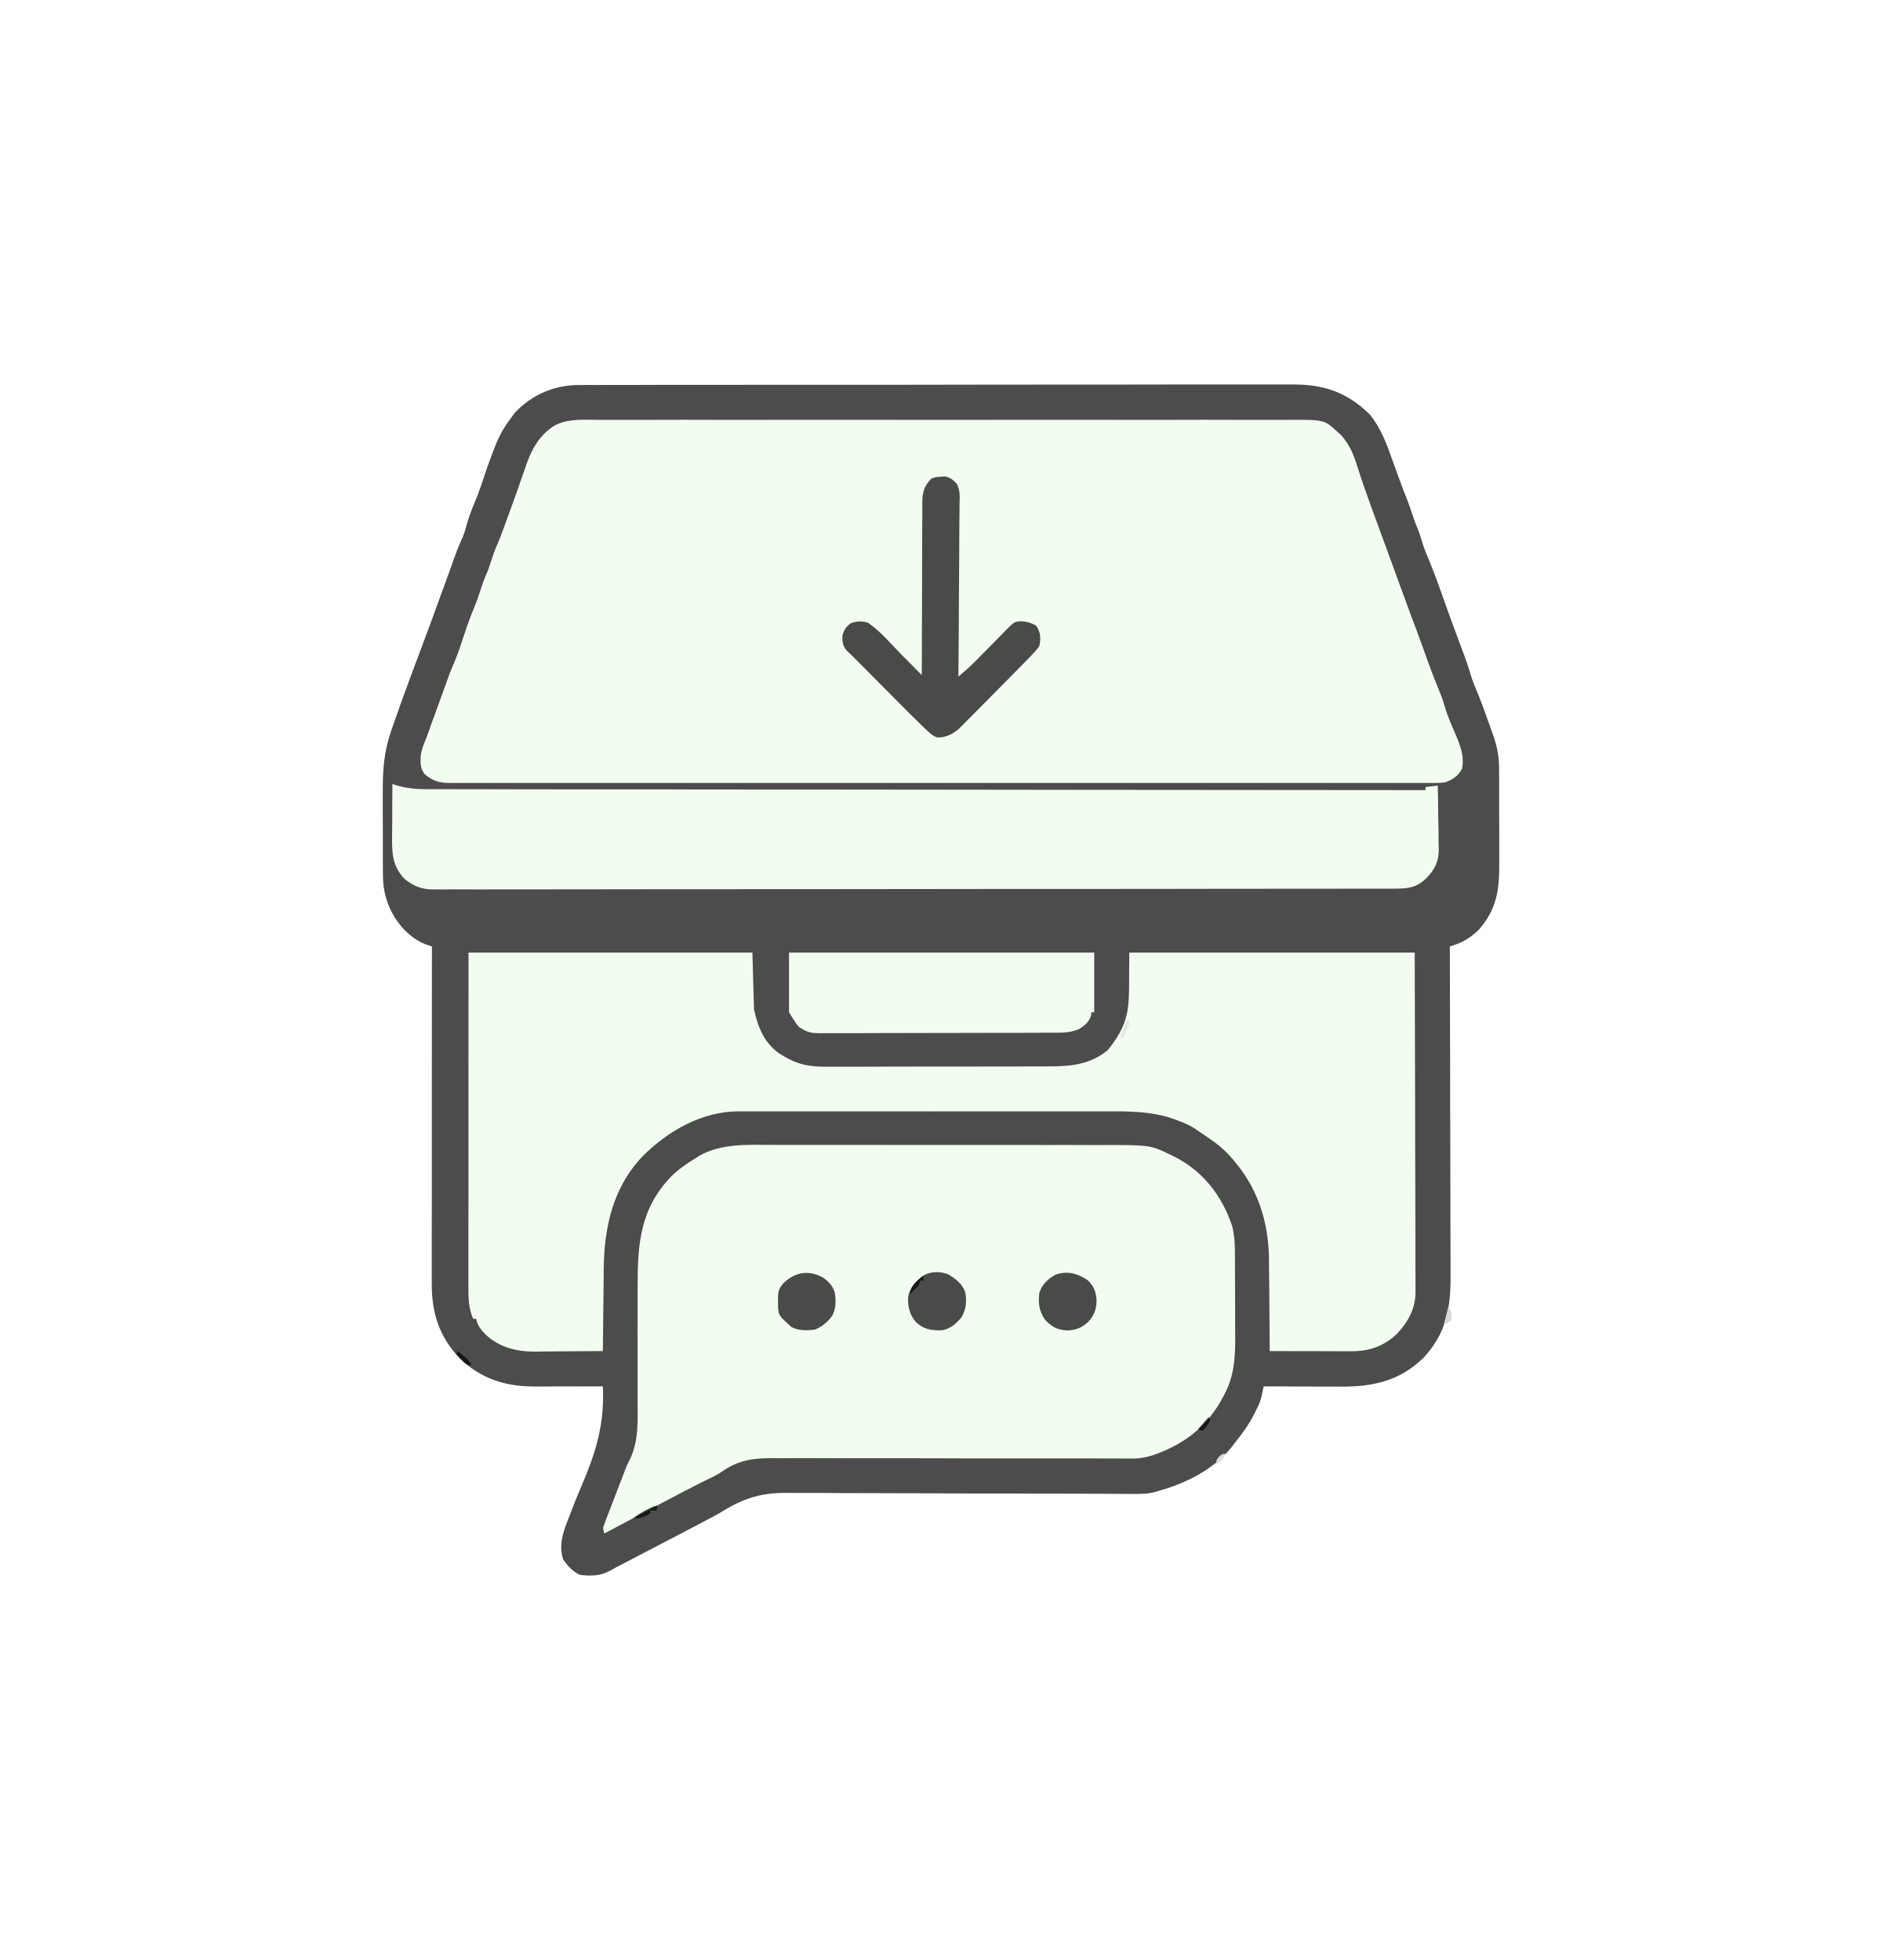
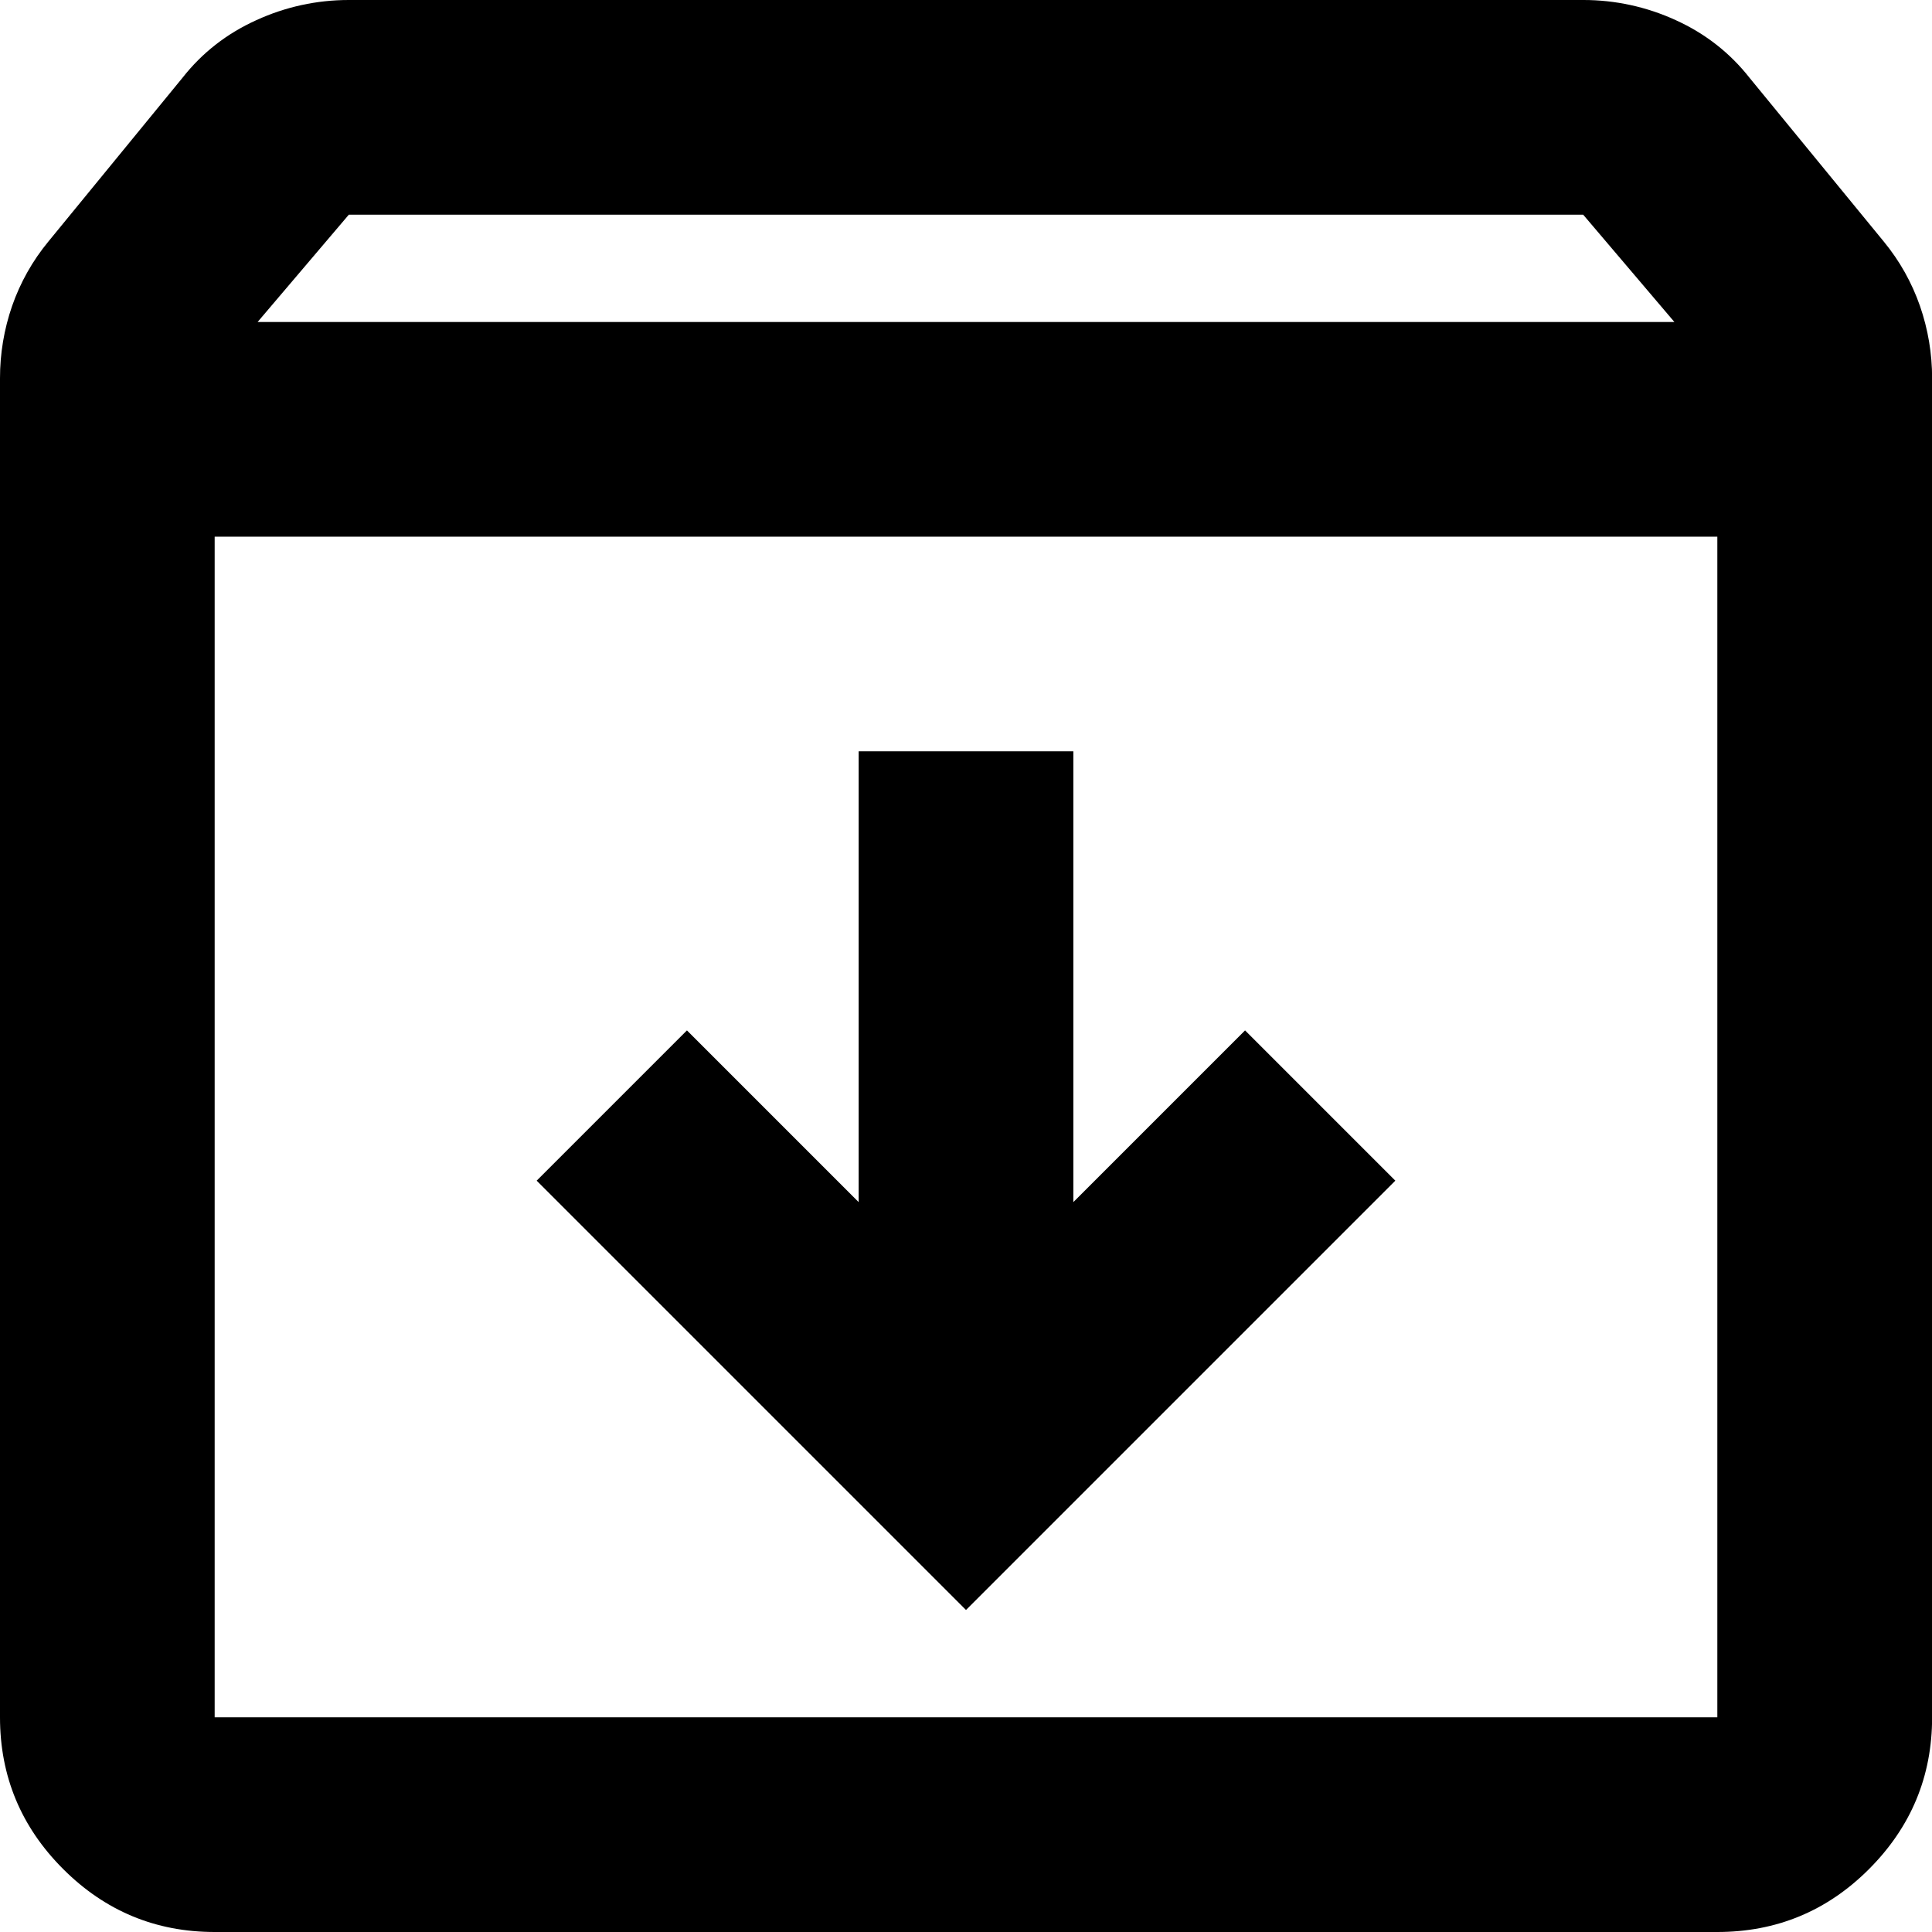
- <svg xmlns="http://www.w3.org/2000/svg" width="24" height="25" viewBox="0 0 24 25" fill="none">
-   <path d="M7.392 4.911C7.416 4.911 7.416 4.911 7.441 4.911C7.495 4.91 7.55 4.91 7.604 4.911C7.644 4.91 7.683 4.91 7.723 4.91C7.831 4.91 7.94 4.91 8.048 4.91C8.165 4.91 8.282 4.91 8.399 4.909C8.642 4.909 8.884 4.909 9.127 4.909C9.14 4.909 9.153 4.909 9.166 4.909C9.186 4.909 9.186 4.909 9.206 4.909C9.353 4.909 9.499 4.909 9.646 4.908C10.088 4.908 10.531 4.908 10.973 4.908C10.987 4.908 11.001 4.908 11.016 4.908C11.073 4.908 11.131 4.908 11.188 4.908C11.231 4.908 11.274 4.908 11.317 4.908C11.339 4.908 11.339 4.908 11.361 4.908C11.808 4.908 12.256 4.907 12.704 4.906C13.207 4.906 13.71 4.905 14.214 4.905C14.268 4.905 14.321 4.905 14.375 4.905C14.388 4.905 14.401 4.905 14.415 4.905C14.627 4.905 14.84 4.905 15.052 4.904C15.266 4.904 15.48 4.904 15.694 4.904C15.809 4.904 15.925 4.904 16.041 4.904C16.146 4.903 16.253 4.903 16.359 4.904C16.397 4.904 16.435 4.904 16.473 4.904C16.876 4.901 17.176 4.998 17.47 5.289C17.614 5.467 17.686 5.67 17.762 5.884C17.778 5.929 17.794 5.974 17.811 6.02C17.821 6.049 17.832 6.078 17.843 6.107C17.876 6.2 17.911 6.291 17.948 6.382C17.969 6.435 17.986 6.488 18.004 6.542C18.024 6.606 18.046 6.666 18.072 6.727C18.094 6.78 18.111 6.829 18.127 6.884C18.154 6.979 18.19 7.068 18.229 7.158C18.307 7.348 18.375 7.542 18.443 7.736C18.474 7.822 18.505 7.907 18.536 7.993C18.545 8.016 18.545 8.016 18.554 8.04C18.582 8.116 18.61 8.192 18.638 8.267C18.685 8.39 18.729 8.513 18.765 8.639C18.782 8.693 18.803 8.743 18.825 8.795C18.881 8.929 18.931 9.065 18.979 9.203C18.988 9.226 18.996 9.25 19.005 9.274C19.013 9.298 19.021 9.321 19.03 9.345C19.037 9.365 19.044 9.386 19.052 9.407C19.096 9.543 19.117 9.66 19.117 9.802C19.117 9.819 19.117 9.836 19.117 9.853C19.118 9.907 19.118 9.962 19.118 10.017C19.118 10.055 19.118 10.094 19.118 10.132C19.118 10.212 19.118 10.292 19.118 10.372C19.118 10.475 19.118 10.577 19.119 10.679C19.119 10.758 19.119 10.838 19.119 10.917C19.119 10.954 19.119 10.992 19.119 11.03C19.121 11.357 19.081 11.611 18.854 11.863C18.743 11.969 18.636 12.031 18.489 12.072C18.489 12.107 18.489 12.107 18.489 12.143C18.491 12.7 18.492 13.257 18.493 13.814C18.493 13.882 18.493 13.951 18.493 14.02C18.493 14.033 18.493 14.047 18.493 14.061C18.494 14.282 18.494 14.503 18.495 14.724C18.496 14.951 18.496 15.178 18.496 15.404C18.496 15.532 18.497 15.659 18.497 15.786C18.498 15.906 18.498 16.026 18.498 16.146C18.498 16.19 18.498 16.234 18.498 16.278C18.501 16.689 18.44 17.015 18.147 17.325C17.836 17.622 17.496 17.69 17.08 17.687C17.052 17.687 17.024 17.687 16.996 17.686C16.923 17.686 16.85 17.686 16.777 17.686C16.703 17.685 16.628 17.685 16.553 17.685C16.407 17.684 16.261 17.684 16.115 17.683C16.112 17.695 16.11 17.706 16.107 17.719C16.104 17.734 16.101 17.75 16.097 17.766C16.094 17.782 16.091 17.797 16.087 17.813C16.07 17.884 16.04 17.947 16.006 18.012C16 18.025 15.993 18.038 15.986 18.052C15.919 18.181 15.837 18.293 15.745 18.406C15.736 18.419 15.727 18.431 15.717 18.444C15.496 18.732 15.132 18.916 14.791 19.012C14.757 19.023 14.757 19.023 14.722 19.033C14.624 19.057 14.53 19.056 14.429 19.055C14.409 19.055 14.389 19.055 14.368 19.055C14.3 19.055 14.232 19.055 14.164 19.054C14.115 19.054 14.067 19.054 14.018 19.053C13.927 19.053 13.835 19.053 13.744 19.052C13.564 19.051 13.384 19.051 13.204 19.051C13.176 19.051 13.147 19.051 13.119 19.051C13.061 19.051 13.004 19.051 12.946 19.05C12.799 19.05 12.651 19.05 12.503 19.05C12.489 19.05 12.474 19.05 12.458 19.05C12.219 19.049 11.98 19.048 11.741 19.047C11.494 19.046 11.248 19.045 11.001 19.045C10.85 19.045 10.698 19.045 10.547 19.043C10.43 19.042 10.313 19.043 10.197 19.043C10.149 19.043 10.102 19.043 10.054 19.042C9.724 19.037 9.497 19.102 9.215 19.276C9.141 19.321 9.064 19.361 8.987 19.401C8.957 19.417 8.927 19.433 8.897 19.449C8.756 19.523 8.614 19.597 8.472 19.671C8.305 19.758 8.137 19.845 7.97 19.933C7.937 19.951 7.904 19.968 7.87 19.985C7.841 20.001 7.811 20.017 7.782 20.033C7.655 20.102 7.54 20.105 7.396 20.088C7.3 20.044 7.243 19.977 7.182 19.892C7.125 19.716 7.175 19.558 7.24 19.392C7.249 19.37 7.257 19.348 7.266 19.325C7.314 19.198 7.364 19.073 7.418 18.949C7.604 18.511 7.71 18.161 7.688 17.683C7.675 17.683 7.662 17.683 7.649 17.683C7.516 17.683 7.382 17.684 7.249 17.684C7.199 17.684 7.149 17.684 7.099 17.684C7.028 17.685 6.956 17.685 6.884 17.685C6.862 17.685 6.84 17.685 6.817 17.685C6.445 17.685 6.139 17.589 5.865 17.328C5.604 17.055 5.505 16.75 5.506 16.379C5.506 16.36 5.506 16.342 5.506 16.323C5.506 16.261 5.506 16.2 5.506 16.138C5.506 16.094 5.506 16.049 5.506 16.005C5.506 15.885 5.506 15.765 5.506 15.645C5.507 15.519 5.507 15.393 5.507 15.268C5.507 15.057 5.507 14.846 5.507 14.635C5.507 14.418 5.507 14.201 5.507 13.984C5.507 13.964 5.507 13.964 5.507 13.944C5.507 13.877 5.507 13.809 5.507 13.742C5.508 13.185 5.508 12.629 5.508 12.072C5.481 12.063 5.481 12.063 5.453 12.054C5.242 11.981 5.08 11.806 4.983 11.61C4.909 11.452 4.883 11.315 4.883 11.14C4.883 11.126 4.883 11.111 4.883 11.097C4.882 11.05 4.882 11.003 4.882 10.956C4.882 10.923 4.882 10.89 4.882 10.857C4.882 10.788 4.882 10.719 4.882 10.65C4.882 10.562 4.882 10.475 4.881 10.387C4.881 10.319 4.881 10.251 4.881 10.183C4.881 10.15 4.881 10.118 4.881 10.086C4.88 9.826 4.898 9.583 4.984 9.336C4.991 9.317 4.997 9.298 5.003 9.279C5.152 8.847 5.315 8.419 5.475 7.992C5.52 7.869 5.565 7.747 5.609 7.624C5.681 7.426 5.681 7.426 5.714 7.336C5.74 7.266 5.765 7.197 5.789 7.126C5.823 7.032 5.859 6.941 5.901 6.85C5.925 6.794 5.94 6.735 5.956 6.676C5.985 6.578 6.021 6.484 6.061 6.39C6.109 6.274 6.149 6.157 6.187 6.038C6.207 5.978 6.228 5.918 6.251 5.859C6.265 5.822 6.279 5.785 6.292 5.748C6.35 5.591 6.416 5.459 6.52 5.327C6.535 5.306 6.549 5.286 6.564 5.265C6.787 5.031 7.072 4.909 7.392 4.911Z" fill="black" fill-opacity="0.7" />
-   <path d="M7.624 5.355C7.664 5.355 7.703 5.355 7.743 5.355C7.85 5.355 7.958 5.355 8.066 5.355C8.183 5.355 8.299 5.355 8.416 5.355C8.631 5.354 8.846 5.354 9.06 5.355C9.259 5.355 9.457 5.355 9.656 5.355C9.669 5.355 9.682 5.355 9.696 5.355C9.749 5.355 9.803 5.355 9.856 5.355C10.358 5.354 10.86 5.355 11.361 5.355C11.807 5.355 12.253 5.355 12.698 5.355C13.199 5.355 13.7 5.354 14.2 5.355C14.254 5.355 14.307 5.355 14.361 5.355C14.374 5.355 14.387 5.355 14.4 5.355C14.599 5.355 14.797 5.355 14.996 5.355C15.221 5.354 15.447 5.354 15.673 5.355C15.788 5.355 15.903 5.355 16.018 5.355C16.123 5.355 16.229 5.355 16.334 5.355C16.372 5.355 16.41 5.355 16.448 5.355C16.889 5.353 16.889 5.353 17.065 5.517C17.078 5.529 17.091 5.541 17.105 5.553C17.205 5.667 17.259 5.787 17.303 5.931C17.364 6.124 17.432 6.315 17.501 6.505C17.506 6.519 17.512 6.533 17.517 6.548C17.558 6.661 17.599 6.775 17.641 6.887C17.674 6.976 17.707 7.065 17.739 7.154C17.745 7.171 17.752 7.188 17.758 7.206C17.785 7.279 17.811 7.351 17.837 7.424C17.857 7.478 17.877 7.531 17.896 7.585C17.902 7.601 17.908 7.617 17.914 7.634C17.958 7.756 18.004 7.879 18.05 8C18.106 8.151 18.161 8.302 18.215 8.454C18.255 8.565 18.297 8.675 18.343 8.784C18.373 8.856 18.4 8.927 18.421 9.002C18.441 9.075 18.467 9.143 18.496 9.213C18.505 9.233 18.513 9.252 18.521 9.273C18.539 9.315 18.557 9.356 18.575 9.398C18.631 9.533 18.674 9.657 18.645 9.803C18.6 9.896 18.524 9.943 18.43 9.979C18.359 9.988 18.288 9.987 18.216 9.987C18.194 9.987 18.172 9.987 18.15 9.987C18.076 9.987 18.003 9.987 17.93 9.987C17.877 9.987 17.824 9.987 17.771 9.987C17.655 9.987 17.54 9.987 17.424 9.987C17.253 9.987 17.081 9.987 16.909 9.987C16.603 9.987 16.296 9.987 15.99 9.987C15.721 9.987 15.453 9.987 15.185 9.987C15.158 9.987 15.158 9.987 15.131 9.987C15.059 9.987 14.987 9.987 14.915 9.987C14.237 9.987 13.56 9.987 12.882 9.987C12.28 9.987 11.678 9.987 11.076 9.987C10.4 9.987 9.724 9.987 9.048 9.987C8.976 9.987 8.904 9.987 8.832 9.987C8.814 9.987 8.796 9.987 8.778 9.987C8.51 9.987 8.242 9.987 7.974 9.987C7.669 9.987 7.364 9.987 7.059 9.987C6.889 9.987 6.718 9.987 6.547 9.987C6.433 9.987 6.319 9.987 6.205 9.987C6.14 9.987 6.075 9.987 6.011 9.987C5.941 9.987 5.871 9.987 5.801 9.987C5.781 9.987 5.76 9.987 5.739 9.987C5.602 9.986 5.519 9.964 5.413 9.872C5.359 9.8 5.361 9.729 5.365 9.641C5.373 9.583 5.388 9.531 5.411 9.477C5.437 9.417 5.458 9.356 5.479 9.295C5.504 9.225 5.529 9.154 5.555 9.085C5.578 9.023 5.6 8.962 5.622 8.901C5.74 8.572 5.74 8.572 5.793 8.449C5.84 8.339 5.877 8.226 5.914 8.112C5.955 7.985 6.001 7.86 6.052 7.736C6.09 7.642 6.121 7.548 6.152 7.452C6.174 7.387 6.201 7.325 6.228 7.262C6.248 7.204 6.267 7.145 6.286 7.087C6.309 7.02 6.336 6.955 6.365 6.89C6.436 6.706 6.502 6.52 6.569 6.334C6.576 6.313 6.584 6.292 6.592 6.271C6.625 6.177 6.658 6.084 6.69 5.99C6.769 5.751 6.862 5.556 7.083 5.421C7.255 5.339 7.439 5.354 7.624 5.355Z" fill="#F3FCF0" />
-   <path d="M9.842 14.603C9.892 14.603 9.942 14.603 9.992 14.603C10.113 14.603 10.234 14.603 10.355 14.603C10.496 14.604 10.638 14.603 10.779 14.603C11.031 14.603 11.283 14.604 11.535 14.604C11.779 14.604 12.023 14.605 12.267 14.604C12.534 14.604 12.8 14.604 13.067 14.604C13.095 14.604 13.124 14.604 13.152 14.604C13.173 14.604 13.173 14.604 13.195 14.604C13.293 14.605 13.391 14.605 13.489 14.604C13.622 14.604 13.754 14.605 13.886 14.605C13.935 14.605 13.983 14.605 14.031 14.605C14.668 14.604 14.668 14.604 14.928 14.73C14.944 14.738 14.96 14.745 14.976 14.753C15.344 14.94 15.587 15.255 15.715 15.645C15.742 15.755 15.748 15.864 15.748 15.976C15.748 15.991 15.748 16.005 15.748 16.02C15.749 16.068 15.749 16.115 15.749 16.163C15.749 16.179 15.749 16.195 15.749 16.212C15.749 16.299 15.749 16.386 15.75 16.472C15.75 16.561 15.75 16.65 15.751 16.738C15.751 16.807 15.751 16.876 15.751 16.945C15.751 16.978 15.751 17.01 15.752 17.043C15.754 17.301 15.74 17.552 15.615 17.784C15.608 17.797 15.601 17.81 15.594 17.824C15.392 18.203 15.095 18.427 14.695 18.564C14.612 18.589 14.535 18.604 14.448 18.604C14.431 18.604 14.413 18.604 14.395 18.604C14.376 18.604 14.356 18.604 14.337 18.604C14.316 18.603 14.296 18.603 14.274 18.603C14.206 18.603 14.137 18.603 14.068 18.603C14.018 18.603 13.969 18.603 13.92 18.602C13.841 18.602 13.762 18.602 13.683 18.602C13.487 18.602 13.291 18.602 13.095 18.602C13.074 18.602 13.074 18.602 13.052 18.602C12.935 18.602 12.819 18.602 12.702 18.602C12.597 18.602 12.492 18.602 12.386 18.602C12.371 18.602 12.356 18.602 12.341 18.602C12.098 18.602 11.856 18.601 11.613 18.6C11.364 18.6 11.114 18.6 10.865 18.6C10.711 18.6 10.558 18.6 10.404 18.599C10.286 18.599 10.168 18.599 10.05 18.599C10.002 18.6 9.954 18.599 9.906 18.599C9.63 18.596 9.428 18.612 9.2 18.775C9.143 18.813 9.082 18.842 9.02 18.872C8.999 18.882 8.999 18.882 8.977 18.893C8.96 18.901 8.96 18.901 8.942 18.91C8.763 19 8.586 19.094 8.408 19.188C8.391 19.197 8.375 19.206 8.357 19.215C8.14 19.329 7.924 19.444 7.707 19.56C7.686 19.494 7.689 19.485 7.713 19.424C7.718 19.408 7.724 19.393 7.73 19.377C7.737 19.36 7.743 19.343 7.75 19.326C7.757 19.308 7.763 19.291 7.77 19.273C7.792 19.217 7.813 19.161 7.835 19.105C7.849 19.068 7.863 19.031 7.877 18.995C7.904 18.925 7.931 18.857 7.957 18.788C7.964 18.77 7.97 18.753 7.977 18.735C7.999 18.68 7.999 18.68 8.03 18.621C8.146 18.381 8.132 18.135 8.131 17.872C8.13 17.805 8.131 17.739 8.131 17.672C8.131 17.545 8.131 17.419 8.131 17.292C8.13 17.066 8.131 16.84 8.131 16.614C8.132 16.548 8.132 16.481 8.131 16.415C8.13 15.865 8.163 15.416 8.563 15.002C8.657 14.909 8.764 14.838 8.875 14.77C8.888 14.761 8.901 14.753 8.915 14.744C9.195 14.583 9.532 14.602 9.842 14.603Z" fill="#F3FCF0" />
-   <path d="M5.975 12.15C7.17 12.15 8.364 12.15 9.595 12.15C9.602 12.388 9.608 12.627 9.615 12.873C9.665 13.101 9.74 13.291 9.932 13.434C9.981 13.466 10.029 13.493 10.082 13.518C10.095 13.525 10.109 13.531 10.123 13.538C10.29 13.608 10.449 13.607 10.626 13.606C10.659 13.606 10.692 13.606 10.725 13.606C10.814 13.606 10.903 13.606 10.992 13.606C11.085 13.605 11.178 13.605 11.271 13.605C11.428 13.605 11.584 13.605 11.741 13.604C11.921 13.604 12.102 13.604 12.283 13.604C12.475 13.604 12.668 13.604 12.861 13.603C12.916 13.603 12.972 13.603 13.027 13.603C13.114 13.603 13.201 13.603 13.289 13.602C13.32 13.602 13.352 13.602 13.384 13.602C13.659 13.602 13.906 13.577 14.127 13.394C14.459 12.982 14.386 12.799 14.402 12.15C15.603 12.15 16.804 12.15 18.041 12.15C18.044 13.265 18.044 13.265 18.045 13.732C18.045 13.838 18.046 13.945 18.046 14.052C18.046 14.065 18.046 14.079 18.046 14.092C18.046 14.308 18.047 14.524 18.047 14.739C18.048 14.961 18.049 15.182 18.049 15.404C18.049 15.528 18.049 15.653 18.05 15.777C18.05 15.894 18.05 16.011 18.05 16.128C18.05 16.171 18.05 16.214 18.051 16.257C18.051 16.316 18.051 16.375 18.051 16.433C18.051 16.459 18.051 16.459 18.051 16.485C18.049 16.697 17.955 16.864 17.812 17.015C17.65 17.17 17.461 17.236 17.24 17.235C17.216 17.235 17.193 17.235 17.169 17.235C17.144 17.235 17.119 17.235 17.093 17.235C17.067 17.235 17.041 17.235 17.015 17.235C16.947 17.235 16.879 17.235 16.811 17.234C16.741 17.234 16.672 17.234 16.602 17.234C16.465 17.234 16.329 17.233 16.192 17.233C16.192 17.215 16.192 17.198 16.192 17.18C16.191 17.014 16.19 16.848 16.188 16.682C16.187 16.597 16.186 16.512 16.186 16.426C16.185 16.344 16.184 16.261 16.183 16.179C16.183 16.148 16.183 16.116 16.183 16.085C16.181 15.589 16.042 15.145 15.706 14.77C15.694 14.756 15.682 14.742 15.669 14.728C15.56 14.611 15.43 14.525 15.297 14.437C15.278 14.424 15.26 14.41 15.24 14.397C15.175 14.355 15.109 14.326 15.037 14.299C15.025 14.294 15.014 14.29 15.002 14.285C14.69 14.166 14.366 14.175 14.038 14.175C13.986 14.175 13.934 14.175 13.882 14.175C13.757 14.175 13.631 14.175 13.505 14.175C13.402 14.175 13.3 14.175 13.197 14.175C13.183 14.175 13.168 14.175 13.153 14.175C13.123 14.175 13.094 14.175 13.064 14.175C12.786 14.175 12.508 14.175 12.23 14.175C11.992 14.176 11.754 14.176 11.515 14.175C11.238 14.175 10.961 14.175 10.684 14.175C10.654 14.175 10.624 14.175 10.595 14.175C10.58 14.175 10.566 14.175 10.551 14.175C10.448 14.175 10.346 14.175 10.244 14.175C10.119 14.175 9.995 14.175 9.87 14.175C9.807 14.175 9.743 14.175 9.68 14.175C9.611 14.175 9.542 14.175 9.473 14.175C9.453 14.175 9.433 14.175 9.413 14.175C8.951 14.179 8.525 14.421 8.204 14.739C7.818 15.137 7.704 15.649 7.699 16.189C7.699 16.219 7.699 16.249 7.698 16.28C7.697 16.358 7.697 16.437 7.696 16.516C7.695 16.597 7.694 16.678 7.693 16.759C7.691 16.917 7.689 17.075 7.688 17.233C7.542 17.235 7.397 17.235 7.251 17.236C7.201 17.236 7.152 17.237 7.102 17.237C7.031 17.238 6.959 17.238 6.888 17.239C6.866 17.239 6.844 17.239 6.822 17.24C6.583 17.24 6.364 17.186 6.187 17.017C6.13 16.955 6.088 16.908 6.073 16.822C6.06 16.822 6.047 16.822 6.034 16.822C5.976 16.691 5.973 16.565 5.973 16.424C5.973 16.406 5.973 16.387 5.973 16.369C5.973 16.307 5.973 16.246 5.973 16.185C5.973 16.141 5.973 16.097 5.973 16.053C5.973 15.934 5.973 15.815 5.973 15.695C5.974 15.571 5.974 15.446 5.974 15.321C5.974 15.112 5.974 14.903 5.974 14.694C5.974 14.479 5.974 14.263 5.974 14.048C5.974 14.034 5.974 14.021 5.974 14.007C5.974 13.89 5.974 13.774 5.974 13.657C5.975 13.155 5.975 12.652 5.975 12.15Z" fill="#F3FCF0" />
-   <path d="M5.004 10C5.023 10.006 5.023 10.006 5.043 10.013C5.18 10.054 5.304 10.067 5.447 10.066C5.48 10.066 5.48 10.066 5.514 10.066C5.588 10.067 5.662 10.067 5.736 10.066C5.789 10.066 5.843 10.067 5.897 10.067C6.013 10.067 6.13 10.067 6.246 10.067C6.42 10.067 6.593 10.067 6.766 10.068C7.058 10.068 7.349 10.068 7.641 10.069C7.93 10.069 8.218 10.069 8.507 10.069C8.534 10.069 8.534 10.069 8.561 10.069C8.652 10.069 8.744 10.069 8.835 10.07C9.48 10.07 10.126 10.071 10.772 10.071C11.399 10.072 12.026 10.072 12.653 10.073C12.673 10.073 12.692 10.073 12.712 10.073C12.906 10.073 13.1 10.074 13.294 10.074C13.69 10.074 14.086 10.075 14.481 10.075C14.499 10.075 14.518 10.075 14.536 10.075C15.751 10.076 16.965 10.077 18.179 10.078C18.179 10.065 18.179 10.052 18.179 10.039C18.231 10.033 18.282 10.026 18.335 10.02C18.338 10.155 18.34 10.291 18.341 10.428C18.342 10.474 18.343 10.52 18.344 10.566C18.345 10.633 18.346 10.699 18.346 10.766C18.347 10.787 18.348 10.807 18.348 10.828C18.348 10.993 18.297 11.094 18.181 11.21C18.055 11.327 17.943 11.335 17.776 11.335C17.755 11.335 17.733 11.335 17.711 11.335C17.639 11.335 17.567 11.335 17.495 11.335C17.443 11.335 17.391 11.335 17.339 11.335C17.21 11.336 17.082 11.336 16.953 11.336C16.8 11.336 16.646 11.336 16.492 11.336C16.121 11.337 15.749 11.337 15.378 11.337C15.202 11.337 15.026 11.338 14.851 11.338C14.249 11.338 13.648 11.339 13.046 11.339C13.008 11.339 12.971 11.339 12.933 11.339C12.895 11.339 12.857 11.339 12.819 11.339C12.743 11.339 12.668 11.339 12.592 11.339C12.563 11.339 12.563 11.339 12.535 11.339C11.924 11.339 11.313 11.34 10.703 11.341C10.057 11.341 9.412 11.342 8.767 11.342C8.696 11.342 8.625 11.342 8.554 11.342C8.537 11.342 8.519 11.342 8.501 11.342C8.22 11.342 7.94 11.343 7.659 11.343C7.377 11.344 7.094 11.344 6.812 11.344C6.644 11.343 6.477 11.344 6.309 11.344C6.197 11.345 6.085 11.345 5.973 11.344C5.909 11.344 5.845 11.344 5.782 11.344C5.713 11.345 5.644 11.345 5.575 11.344C5.555 11.344 5.536 11.345 5.515 11.345C5.372 11.343 5.273 11.301 5.16 11.212C5.015 11.058 4.998 10.909 5 10.704C5 10.684 5 10.664 5 10.643C5.001 10.579 5.001 10.515 5.002 10.451C5.002 10.407 5.002 10.364 5.002 10.32C5.002 10.213 5.003 10.107 5.004 10Z" fill="#F3FCF0" />
-   <path d="M10.062 12.15C11.347 12.15 12.631 12.15 13.954 12.15C13.954 12.401 13.954 12.653 13.954 12.912C13.942 12.912 13.929 12.912 13.916 12.912C13.915 12.926 13.915 12.94 13.914 12.954C13.887 13.036 13.832 13.081 13.76 13.127C13.672 13.162 13.599 13.171 13.505 13.172C13.484 13.172 13.484 13.172 13.464 13.172C13.419 13.172 13.374 13.172 13.329 13.172C13.297 13.172 13.264 13.173 13.232 13.173C13.144 13.173 13.057 13.173 12.969 13.174C12.914 13.174 12.859 13.174 12.805 13.174C12.613 13.174 12.422 13.175 12.23 13.175C12.052 13.175 11.874 13.175 11.696 13.176C11.543 13.177 11.39 13.177 11.236 13.177C11.145 13.177 11.054 13.177 10.962 13.178C10.876 13.178 10.79 13.178 10.704 13.178C10.673 13.178 10.642 13.178 10.61 13.178C10.326 13.181 10.326 13.181 10.196 13.105C10.16 13.069 10.16 13.069 10.062 12.912C10.062 12.661 10.062 12.409 10.062 12.15Z" fill="#F3FCF0" />
-   <path d="M12.004 6.08C12.028 6.078 12.028 6.078 12.053 6.077C12.116 6.091 12.153 6.119 12.197 6.166C12.249 6.249 12.238 6.347 12.236 6.442C12.236 6.477 12.236 6.477 12.236 6.514C12.236 6.578 12.235 6.643 12.234 6.708C12.233 6.775 12.233 6.843 12.233 6.91C12.233 7.038 12.232 7.166 12.231 7.294C12.229 7.44 12.229 7.586 12.228 7.731C12.227 8.031 12.225 8.331 12.222 8.63C12.247 8.609 12.272 8.588 12.296 8.566C12.31 8.554 12.324 8.542 12.338 8.53C12.396 8.478 12.451 8.422 12.505 8.366C12.529 8.343 12.552 8.319 12.575 8.296C12.611 8.259 12.646 8.223 12.682 8.187C12.717 8.151 12.752 8.116 12.787 8.08C12.797 8.069 12.808 8.058 12.819 8.047C12.934 7.93 12.934 7.93 13.024 7.924C13.101 7.931 13.149 7.941 13.216 7.984C13.271 8.071 13.275 8.139 13.254 8.239C13.23 8.276 13.23 8.276 13.198 8.31C13.186 8.324 13.173 8.337 13.161 8.351C13.146 8.366 13.132 8.381 13.118 8.396C13.094 8.42 13.094 8.42 13.07 8.445C13.015 8.502 12.96 8.558 12.904 8.614C12.894 8.624 12.884 8.635 12.874 8.645C12.821 8.699 12.768 8.752 12.715 8.805C12.66 8.86 12.606 8.915 12.551 8.971C12.509 9.013 12.467 9.056 12.425 9.098C12.405 9.118 12.385 9.139 12.365 9.159C12.337 9.188 12.309 9.216 12.28 9.244C12.264 9.26 12.248 9.276 12.232 9.293C12.151 9.362 12.063 9.41 11.953 9.406C11.896 9.388 11.865 9.358 11.822 9.317C11.805 9.301 11.787 9.285 11.77 9.268C11.682 9.183 11.595 9.097 11.509 9.01C11.489 8.991 11.47 8.972 11.451 8.952C11.401 8.902 11.351 8.852 11.302 8.802C11.251 8.75 11.2 8.699 11.149 8.648C11.06 8.558 10.971 8.469 10.882 8.379C10.854 8.351 10.826 8.324 10.797 8.297C10.745 8.24 10.74 8.178 10.743 8.103C10.768 8.026 10.789 7.994 10.854 7.947C10.934 7.922 10.996 7.917 11.074 7.946C11.233 8.057 11.367 8.218 11.502 8.356C11.527 8.38 11.552 8.405 11.576 8.43C11.636 8.49 11.696 8.551 11.755 8.611C11.755 8.599 11.755 8.587 11.755 8.574C11.756 8.28 11.757 7.987 11.758 7.693C11.759 7.551 11.759 7.408 11.759 7.266C11.759 7.142 11.76 7.018 11.76 6.895C11.761 6.829 11.761 6.763 11.761 6.698C11.761 6.624 11.761 6.551 11.762 6.478C11.762 6.456 11.762 6.435 11.761 6.412C11.764 6.279 11.781 6.208 11.872 6.108C11.918 6.085 11.952 6.083 12.004 6.08Z" fill="black" fill-opacity="0.7" />
-   <path d="M10.498 16.297C10.571 16.35 10.62 16.402 10.646 16.49C10.661 16.593 10.662 16.689 10.613 16.782C10.552 16.864 10.487 16.92 10.393 16.959C10.286 16.972 10.191 16.975 10.093 16.927C9.93 16.779 9.93 16.779 9.922 16.672C9.919 16.463 9.919 16.463 9.985 16.373C10.134 16.226 10.312 16.192 10.498 16.297Z" fill="black" fill-opacity="0.7" />
-   <path d="M12.091 16.254C12.189 16.312 12.282 16.382 12.312 16.496C12.329 16.61 12.319 16.703 12.261 16.803C12.192 16.885 12.119 16.951 12.012 16.968C11.876 16.97 11.778 16.958 11.678 16.861C11.601 16.771 11.576 16.666 11.58 16.549C11.6 16.426 11.664 16.359 11.757 16.282C11.851 16.215 11.985 16.211 12.091 16.254Z" fill="black" fill-opacity="0.7" />
-   <path d="M13.872 16.33C13.953 16.41 13.978 16.482 13.984 16.595C13.98 16.706 13.952 16.78 13.877 16.861C13.796 16.936 13.722 16.965 13.613 16.97C13.486 16.964 13.412 16.926 13.326 16.832C13.249 16.718 13.239 16.627 13.254 16.49C13.288 16.38 13.369 16.308 13.468 16.255C13.62 16.208 13.741 16.243 13.872 16.33Z" fill="black" fill-opacity="0.7" />
-   <path d="M8.389 19.208C8.382 19.227 8.376 19.247 8.369 19.267C8.344 19.267 8.318 19.267 8.291 19.267C8.291 19.279 8.291 19.292 8.291 19.306C8.216 19.348 8.164 19.372 8.077 19.364C8.134 19.32 8.19 19.285 8.255 19.253C8.28 19.24 8.28 19.24 8.306 19.227C8.35 19.208 8.35 19.208 8.389 19.208Z" fill="black" fill-opacity="0.7" />
-   <path d="M18.47 16.666C18.515 16.734 18.52 16.762 18.508 16.842C18.46 16.871 18.46 16.871 18.411 16.9C18.43 16.823 18.45 16.746 18.47 16.666Z" fill="#D9D9D9" />
-   <path d="M5.839 17.233C5.861 17.252 5.883 17.27 5.905 17.288C5.917 17.299 5.929 17.309 5.942 17.319C5.975 17.351 5.975 17.351 6.014 17.409C5.956 17.409 5.956 17.409 5.92 17.379C5.908 17.367 5.896 17.354 5.884 17.341C5.872 17.328 5.86 17.315 5.847 17.302C5.838 17.292 5.829 17.283 5.82 17.272C5.826 17.259 5.833 17.247 5.839 17.233Z" fill="black" fill-opacity="0.7" />
-   <path d="M11.775 16.275C11.775 16.294 11.775 16.314 11.775 16.334C11.762 16.334 11.749 16.334 11.736 16.334C11.729 16.353 11.723 16.372 11.716 16.392C11.69 16.422 11.69 16.422 11.658 16.451C11.647 16.462 11.636 16.473 11.625 16.484C11.617 16.492 11.608 16.501 11.6 16.51C11.624 16.393 11.684 16.344 11.775 16.275Z" fill="black" fill-opacity="0.7" />
-   <path d="M14.383 12.991C14.399 13.037 14.406 13.06 14.386 13.107C14.379 13.12 14.371 13.133 14.363 13.147C14.35 13.18 14.337 13.212 14.324 13.245C14.312 13.238 14.299 13.232 14.285 13.225C14.316 13.146 14.349 13.069 14.383 12.991Z" fill="#E7E6E7" />
-   <path d="M15.414 18.074C15.421 18.087 15.427 18.099 15.434 18.113C15.406 18.166 15.379 18.207 15.336 18.25C15.317 18.243 15.298 18.237 15.278 18.23C15.323 18.178 15.368 18.127 15.414 18.074Z" fill="black" fill-opacity="0.7" />
-   <path d="M15.628 18.543C15.601 18.609 15.57 18.64 15.511 18.68C15.511 18.621 15.511 18.621 15.548 18.578C15.589 18.543 15.589 18.543 15.628 18.543Z" fill="#DCDBDC" />
+ <svg xmlns="http://www.w3.org/2000/svg" width="18" height="18" fill="none">
+   <path d="M9 15l4-4-1.4-1.4-1.6 1.6V7H8v4.2L6.4 9.6 5 11l4 4zM2 5v11h14V5H2zm0 13c-.55 0-1.021-.196-1.412-.587S0 16.55 0 16V3.525a2.05 2.05 0 0 1 .113-.675 1.95 1.95 0 0 1 .338-.6L1.7.725c.183-.233.412-.412.688-.537A2.06 2.06 0 0 1 3.25 0h11.5a2.06 2.06 0 0 1 .863.188c.275.125.504.304.688.538l1.25 1.525a1.95 1.95 0 0 1 .337.6 2.05 2.05 0 0 1 .113.675V16c0 .55-.196 1.021-.587 1.413S16.55 18 16 18H2zm.4-15h13.2l-.85-1H3.25L2.4 3z" fill="#000" />
</svg>
